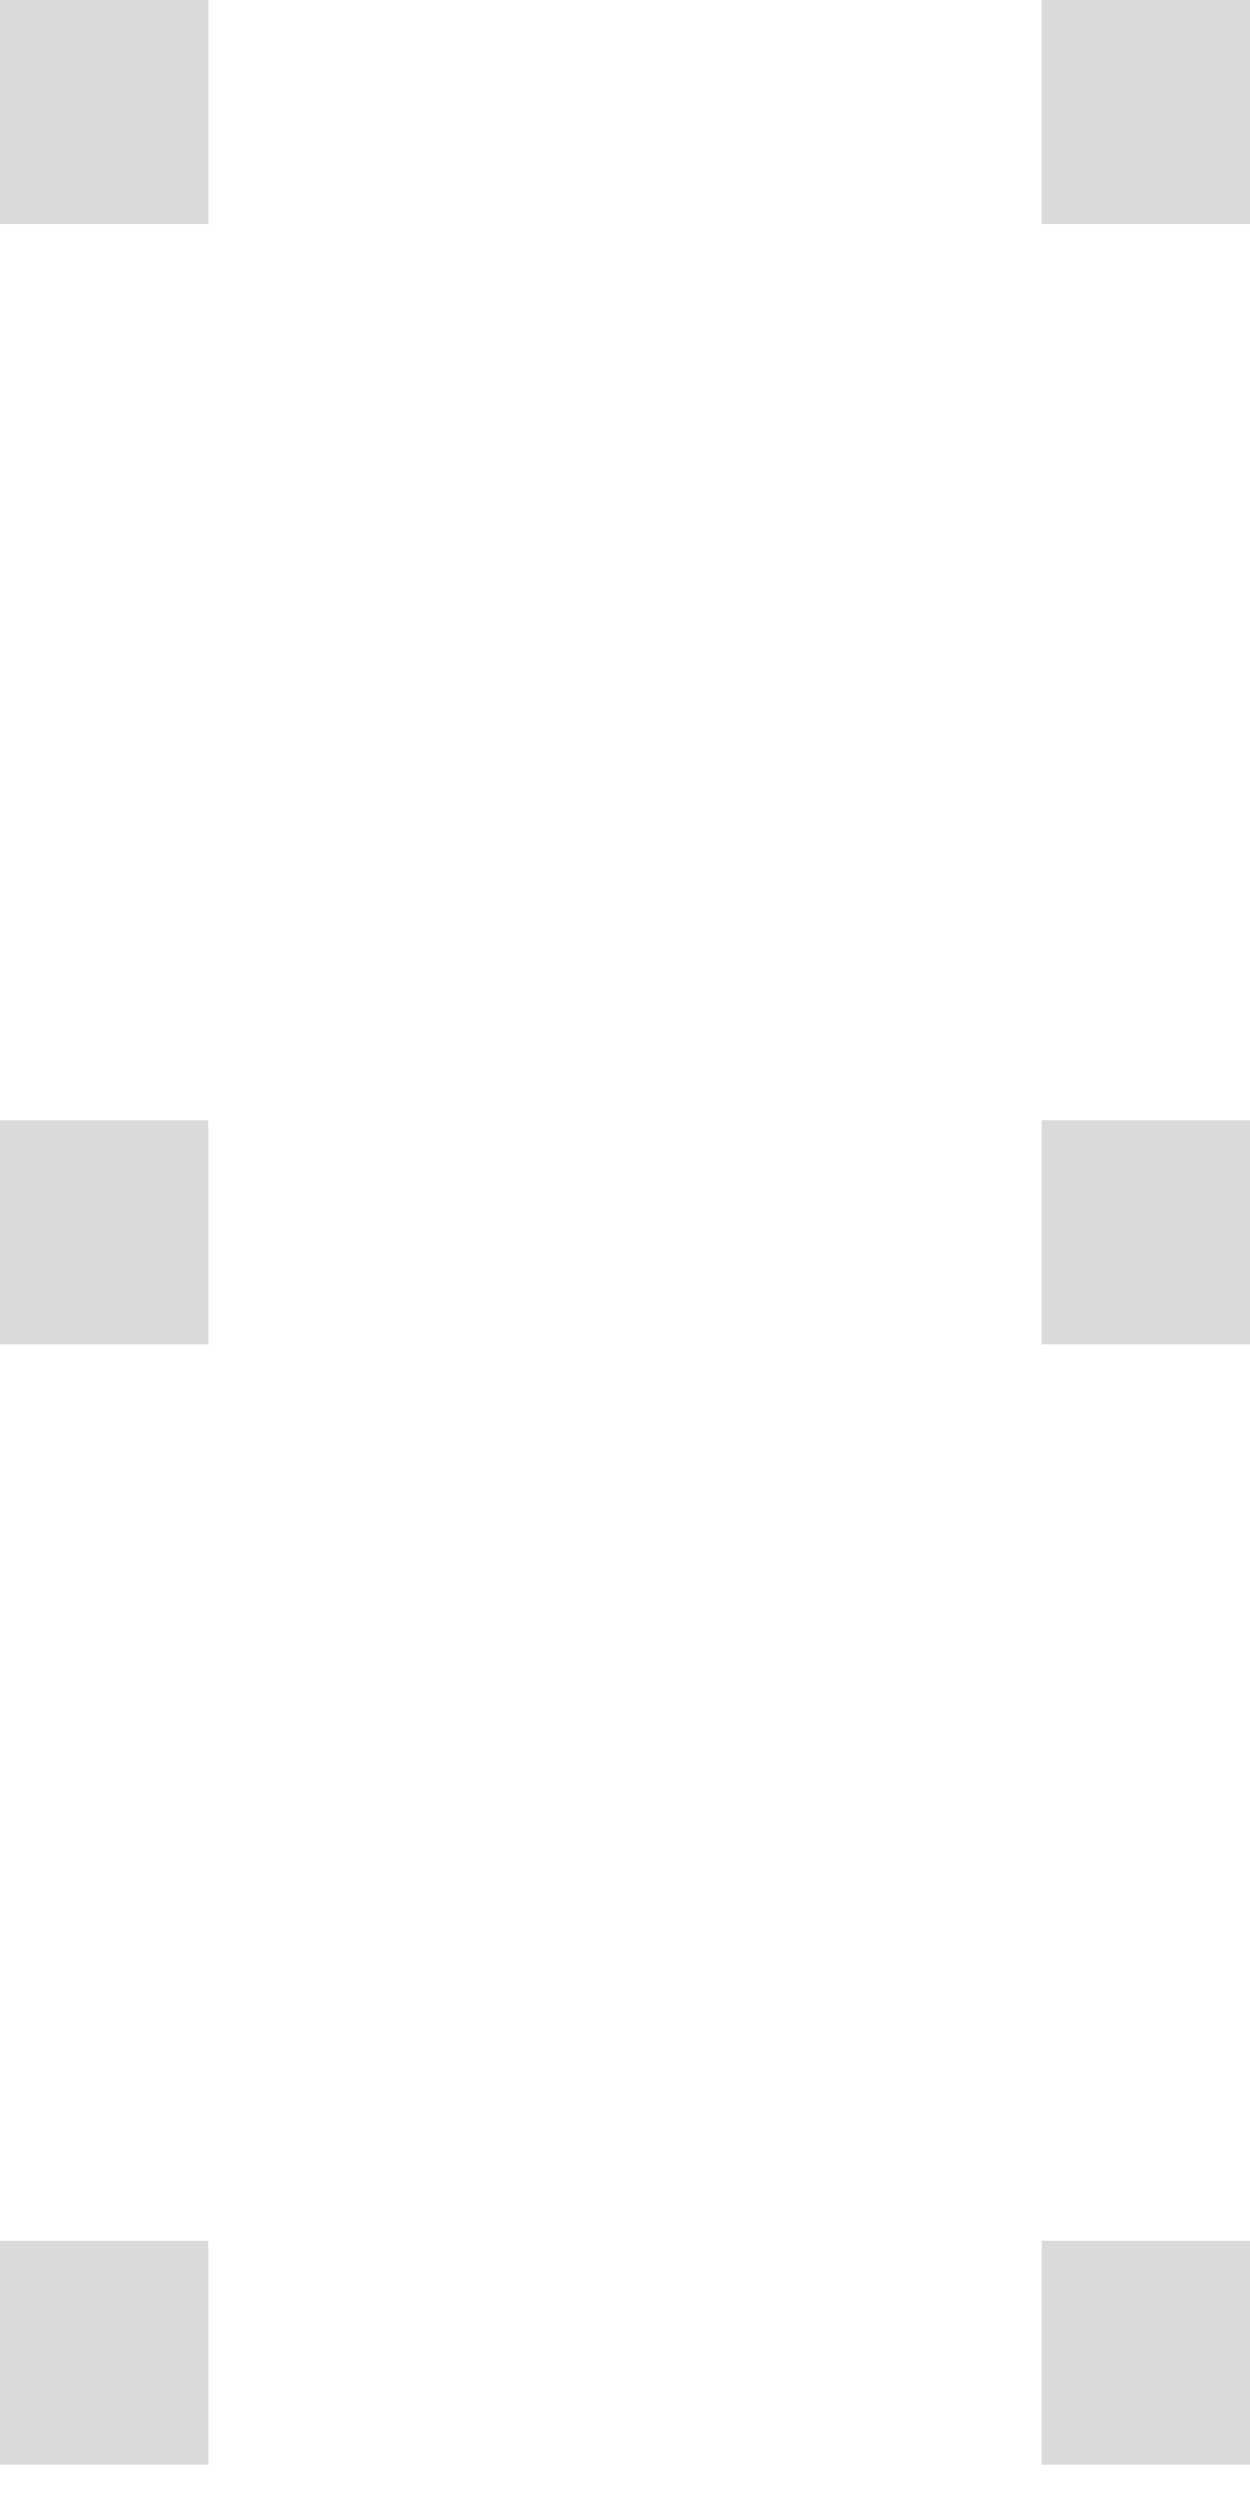
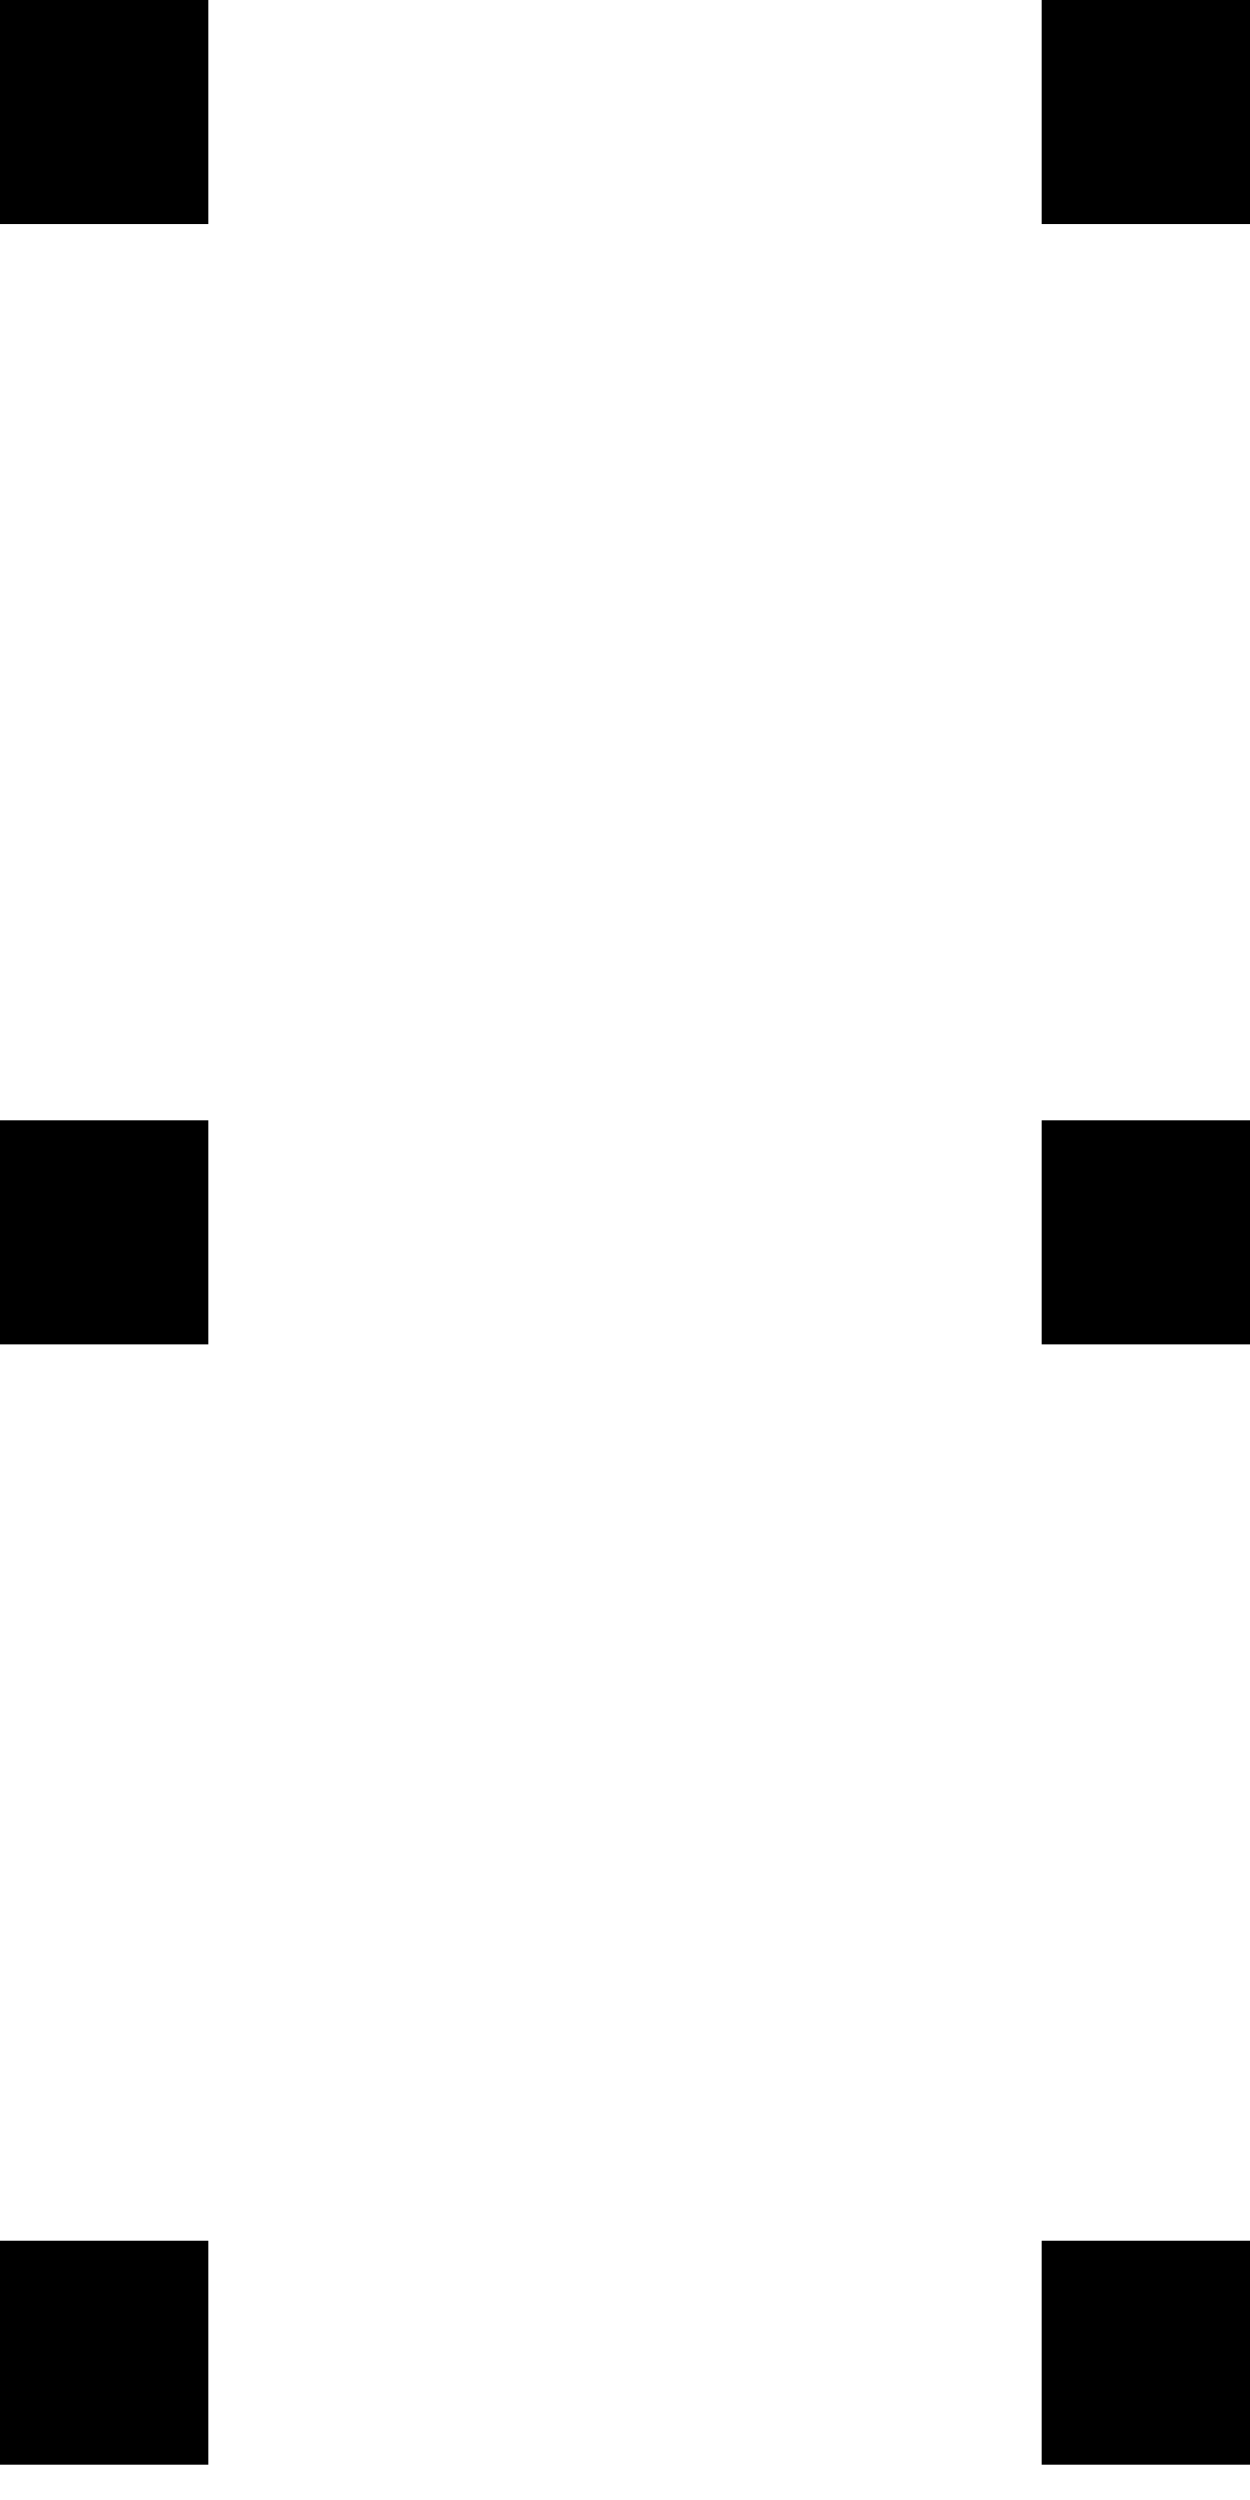
<svg xmlns="http://www.w3.org/2000/svg" width="12" height="24" viewBox="0 0 12 24">
-   <path d="M12 0h-2v2.151h2V0zm0 10.755h-2v2.151h2v-2.15zm0 10.756h-2v2.15h2v-2.15zM2 0H0v2.151h2V0zm0 10.755H0v2.151h2v-2.15zm0 10.756H0v2.15h2v-2.15z" fill="#DADADA" fill-rule="evenodd" />
+   <path d="M12 0h-2v2.151h2V0zm0 10.755h-2v2.151h2v-2.15zm0 10.756h-2v2.15h2v-2.15zM2 0H0v2.151h2V0zm0 10.755H0v2.151h2v-2.15zm0 10.756H0v2.15h2v-2.15z" fill-rule="evenodd" />
</svg>
